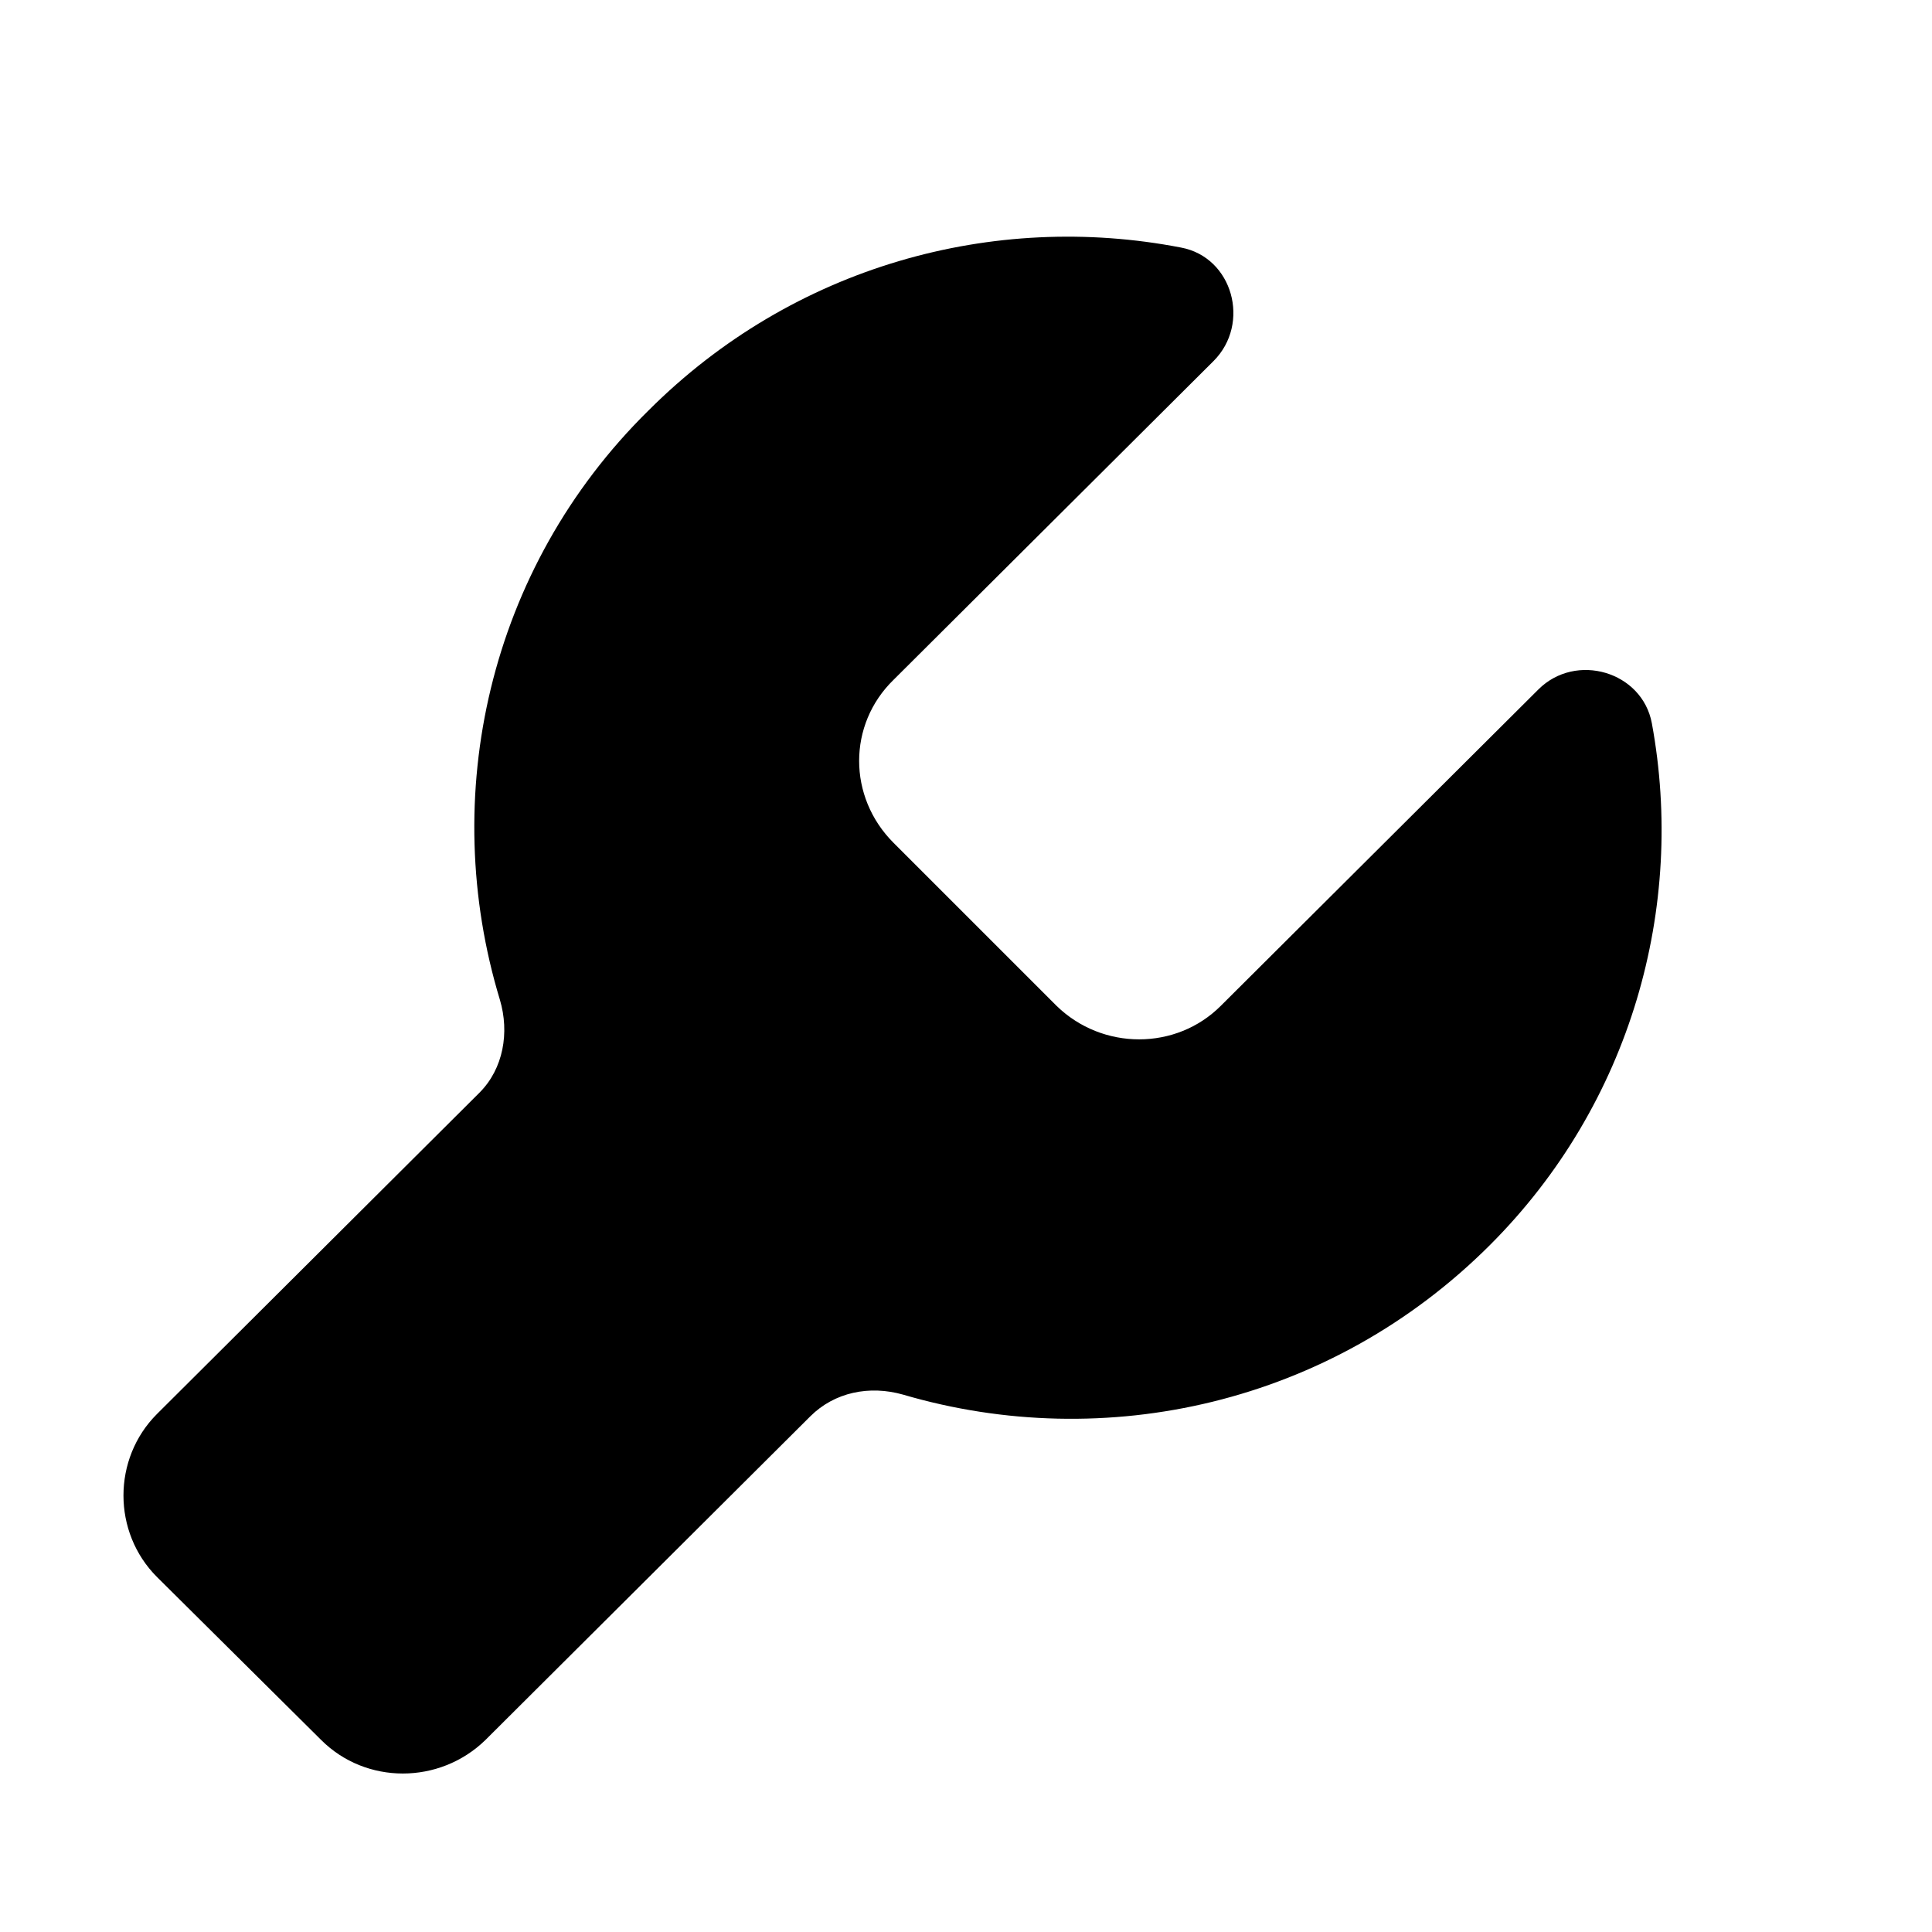
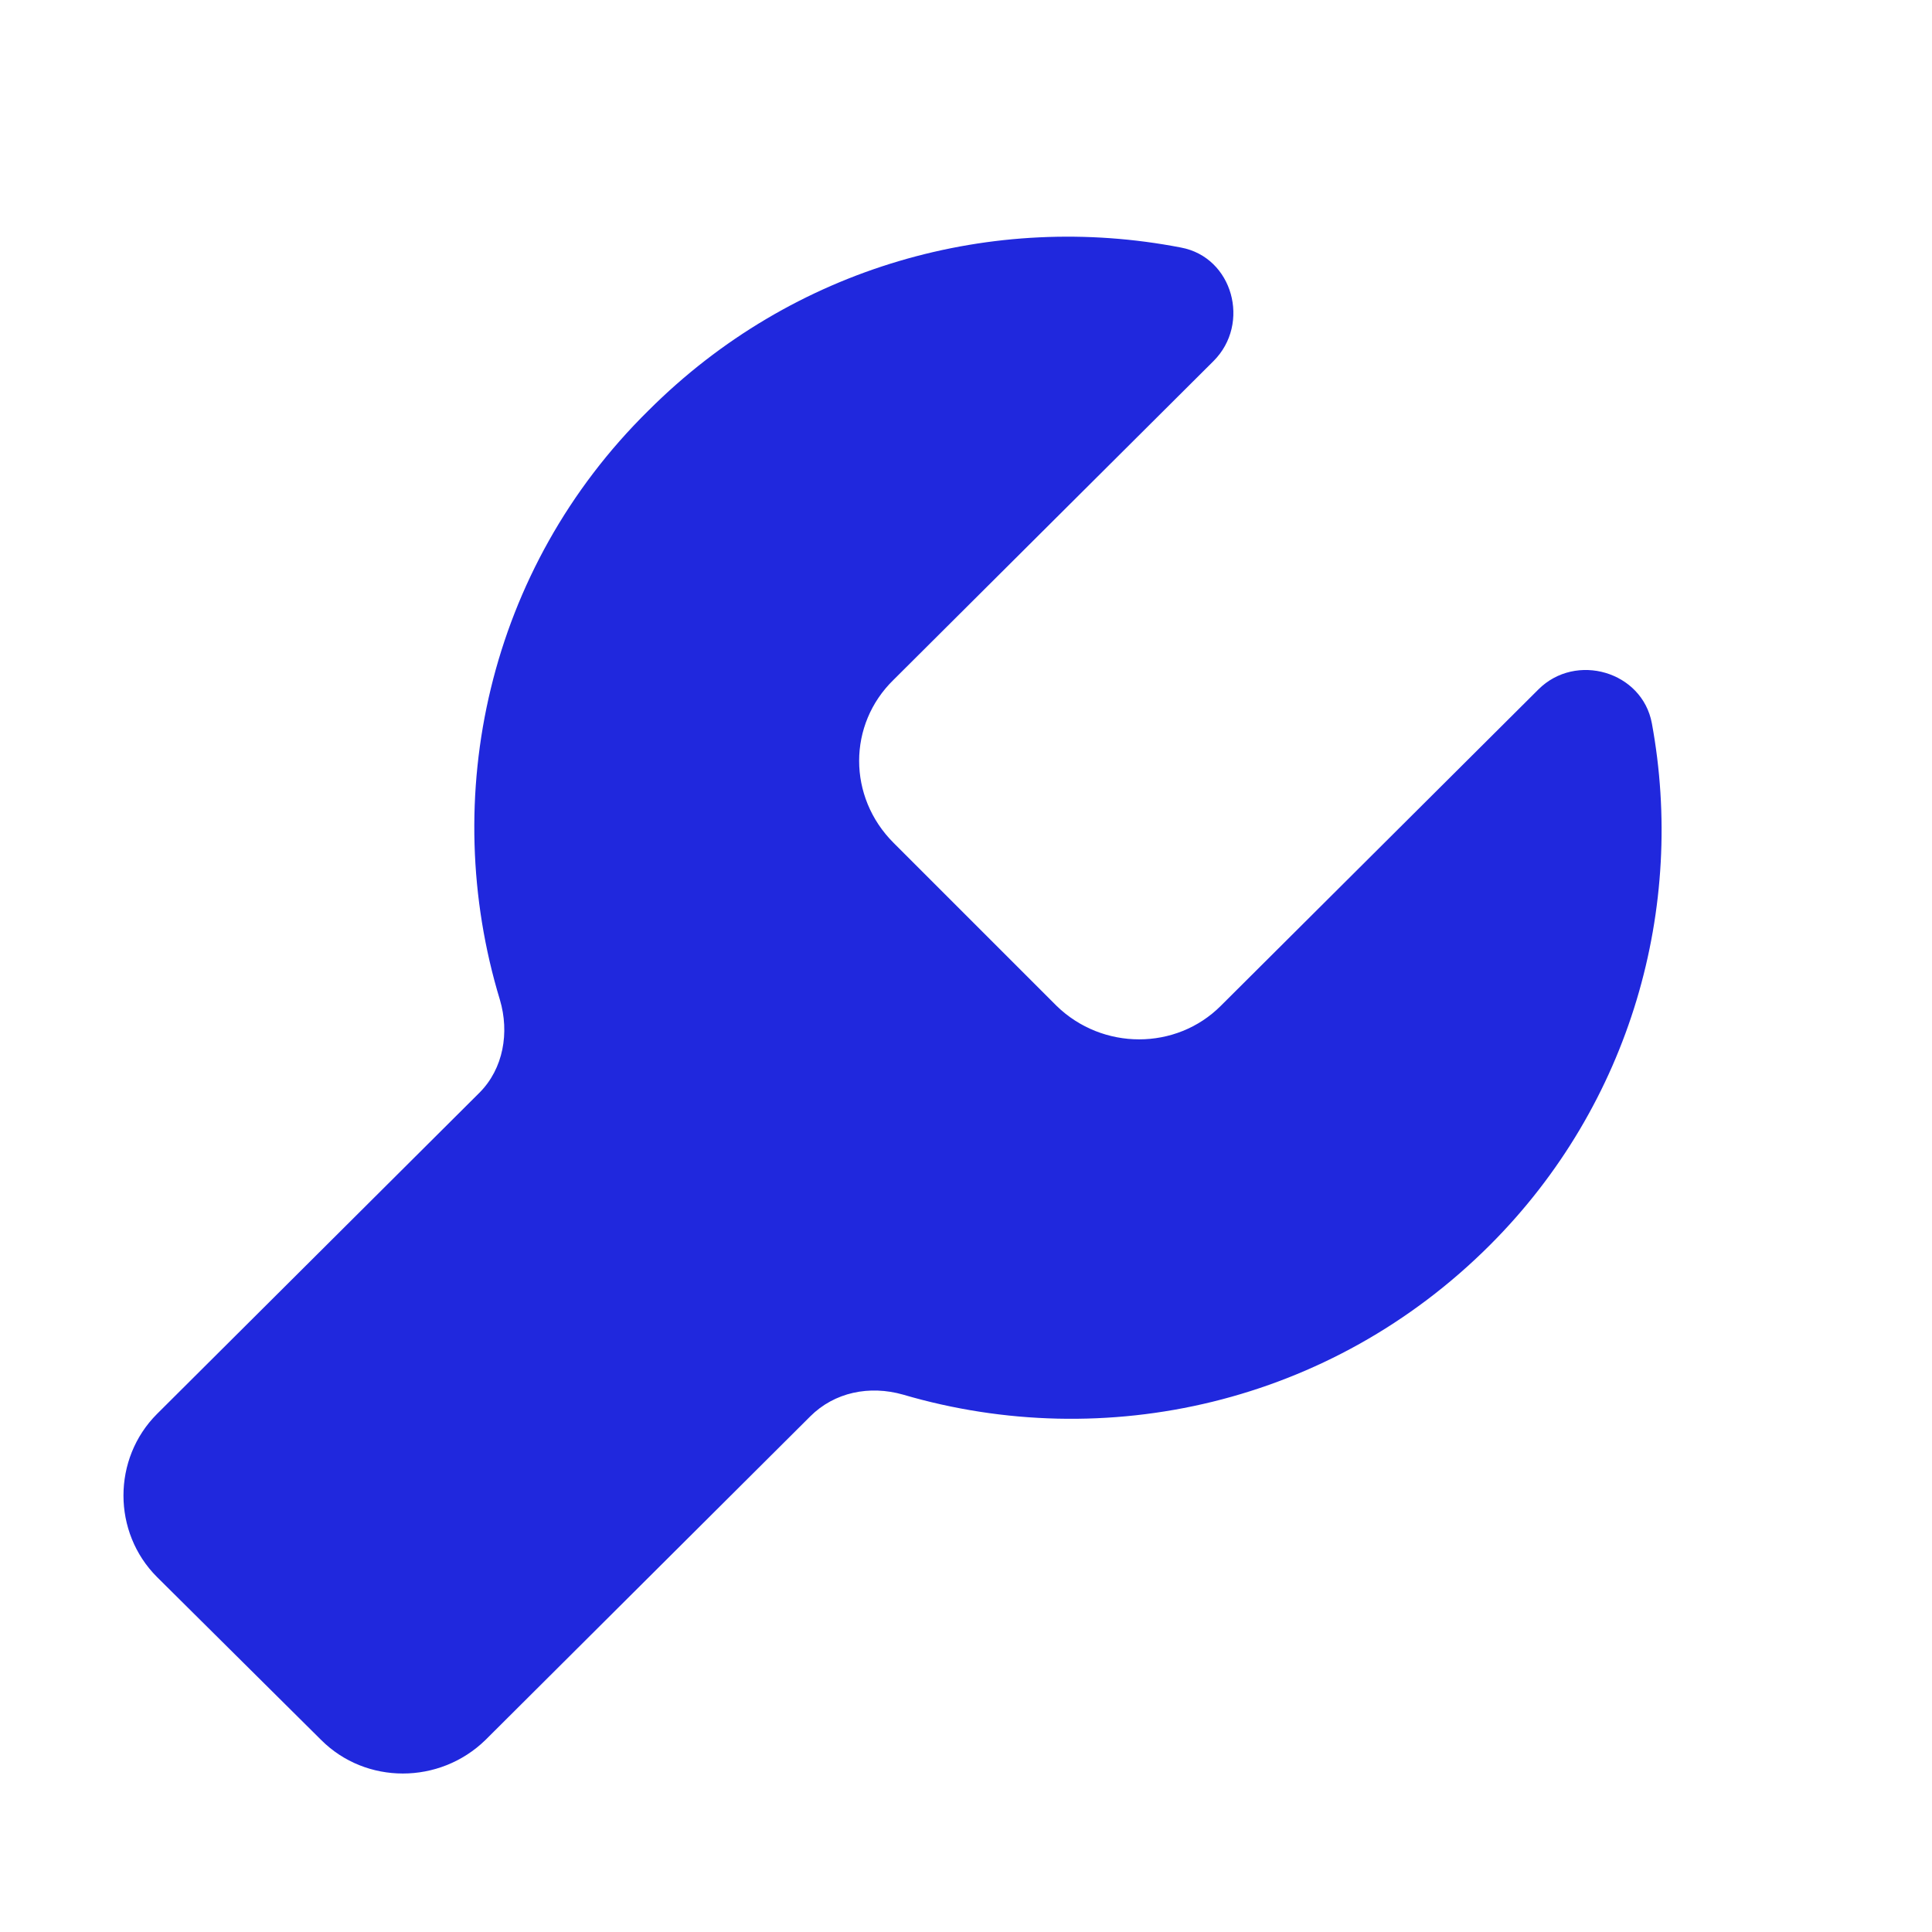
<svg xmlns="http://www.w3.org/2000/svg" t="1541295611174" class="icon" style="" viewBox="0 0 1024 1024" version="1.1" p-id="4607" data-spm-anchor-id="a313x.7781069.0.i10" width="64" height="64">
  <defs>
    <style type="text/css" />
  </defs>
-   <path d="M875.52 383.36c-5.12-27.52-40.32-37.76-60.16-17.92l-168.32 167.68c-23.68 23.68-62.72 23.68-87.04 0L473.6 446.72C449.28 422.4 449.28 384 473.6 360.32l169.6-168.96c19.84-19.84 10.24-55.04-17.28-60.16-99.2-19.2-205.44 9.6-282.24 86.4C258.56 301.44 232.32 422.4 264.96 529.92c5.12 17.28 1.92 36.48-10.88 49.28L83.2 749.44c-23.68 23.68-23.68 62.72 0 86.4l87.04 86.4c23.68 23.68 62.72 23.68 87.04 0l172.16-171.52c12.8-12.8 31.36-16.64 49.28-11.52 106.88 31.36 226.56 5.12 311.04-79.36C864.64 584.96 893.44 480.64 875.52 383.36z" p-id="4608" />
+   <path d="M875.52 383.36c-5.12-27.52-40.32-37.76-60.16-17.92l-168.32 167.68c-23.68 23.68-62.72 23.68-87.04 0L473.6 446.72C449.28 422.4 449.28 384 473.6 360.32l169.6-168.96c19.84-19.84 10.24-55.04-17.28-60.16-99.2-19.2-205.44 9.6-282.24 86.4C258.56 301.44 232.32 422.4 264.96 529.92c5.12 17.28 1.92 36.48-10.88 49.28L83.2 749.44c-23.68 23.68-23.68 62.72 0 86.4l87.04 86.4c23.68 23.68 62.72 23.68 87.04 0l172.16-171.52c12.8-12.8 31.36-16.64 49.28-11.52 106.88 31.36 226.56 5.12 311.04-79.36C864.64 584.96 893.44 480.64 875.52 383.36z" p-id="4608" fill="#2028DD" />
</svg>
